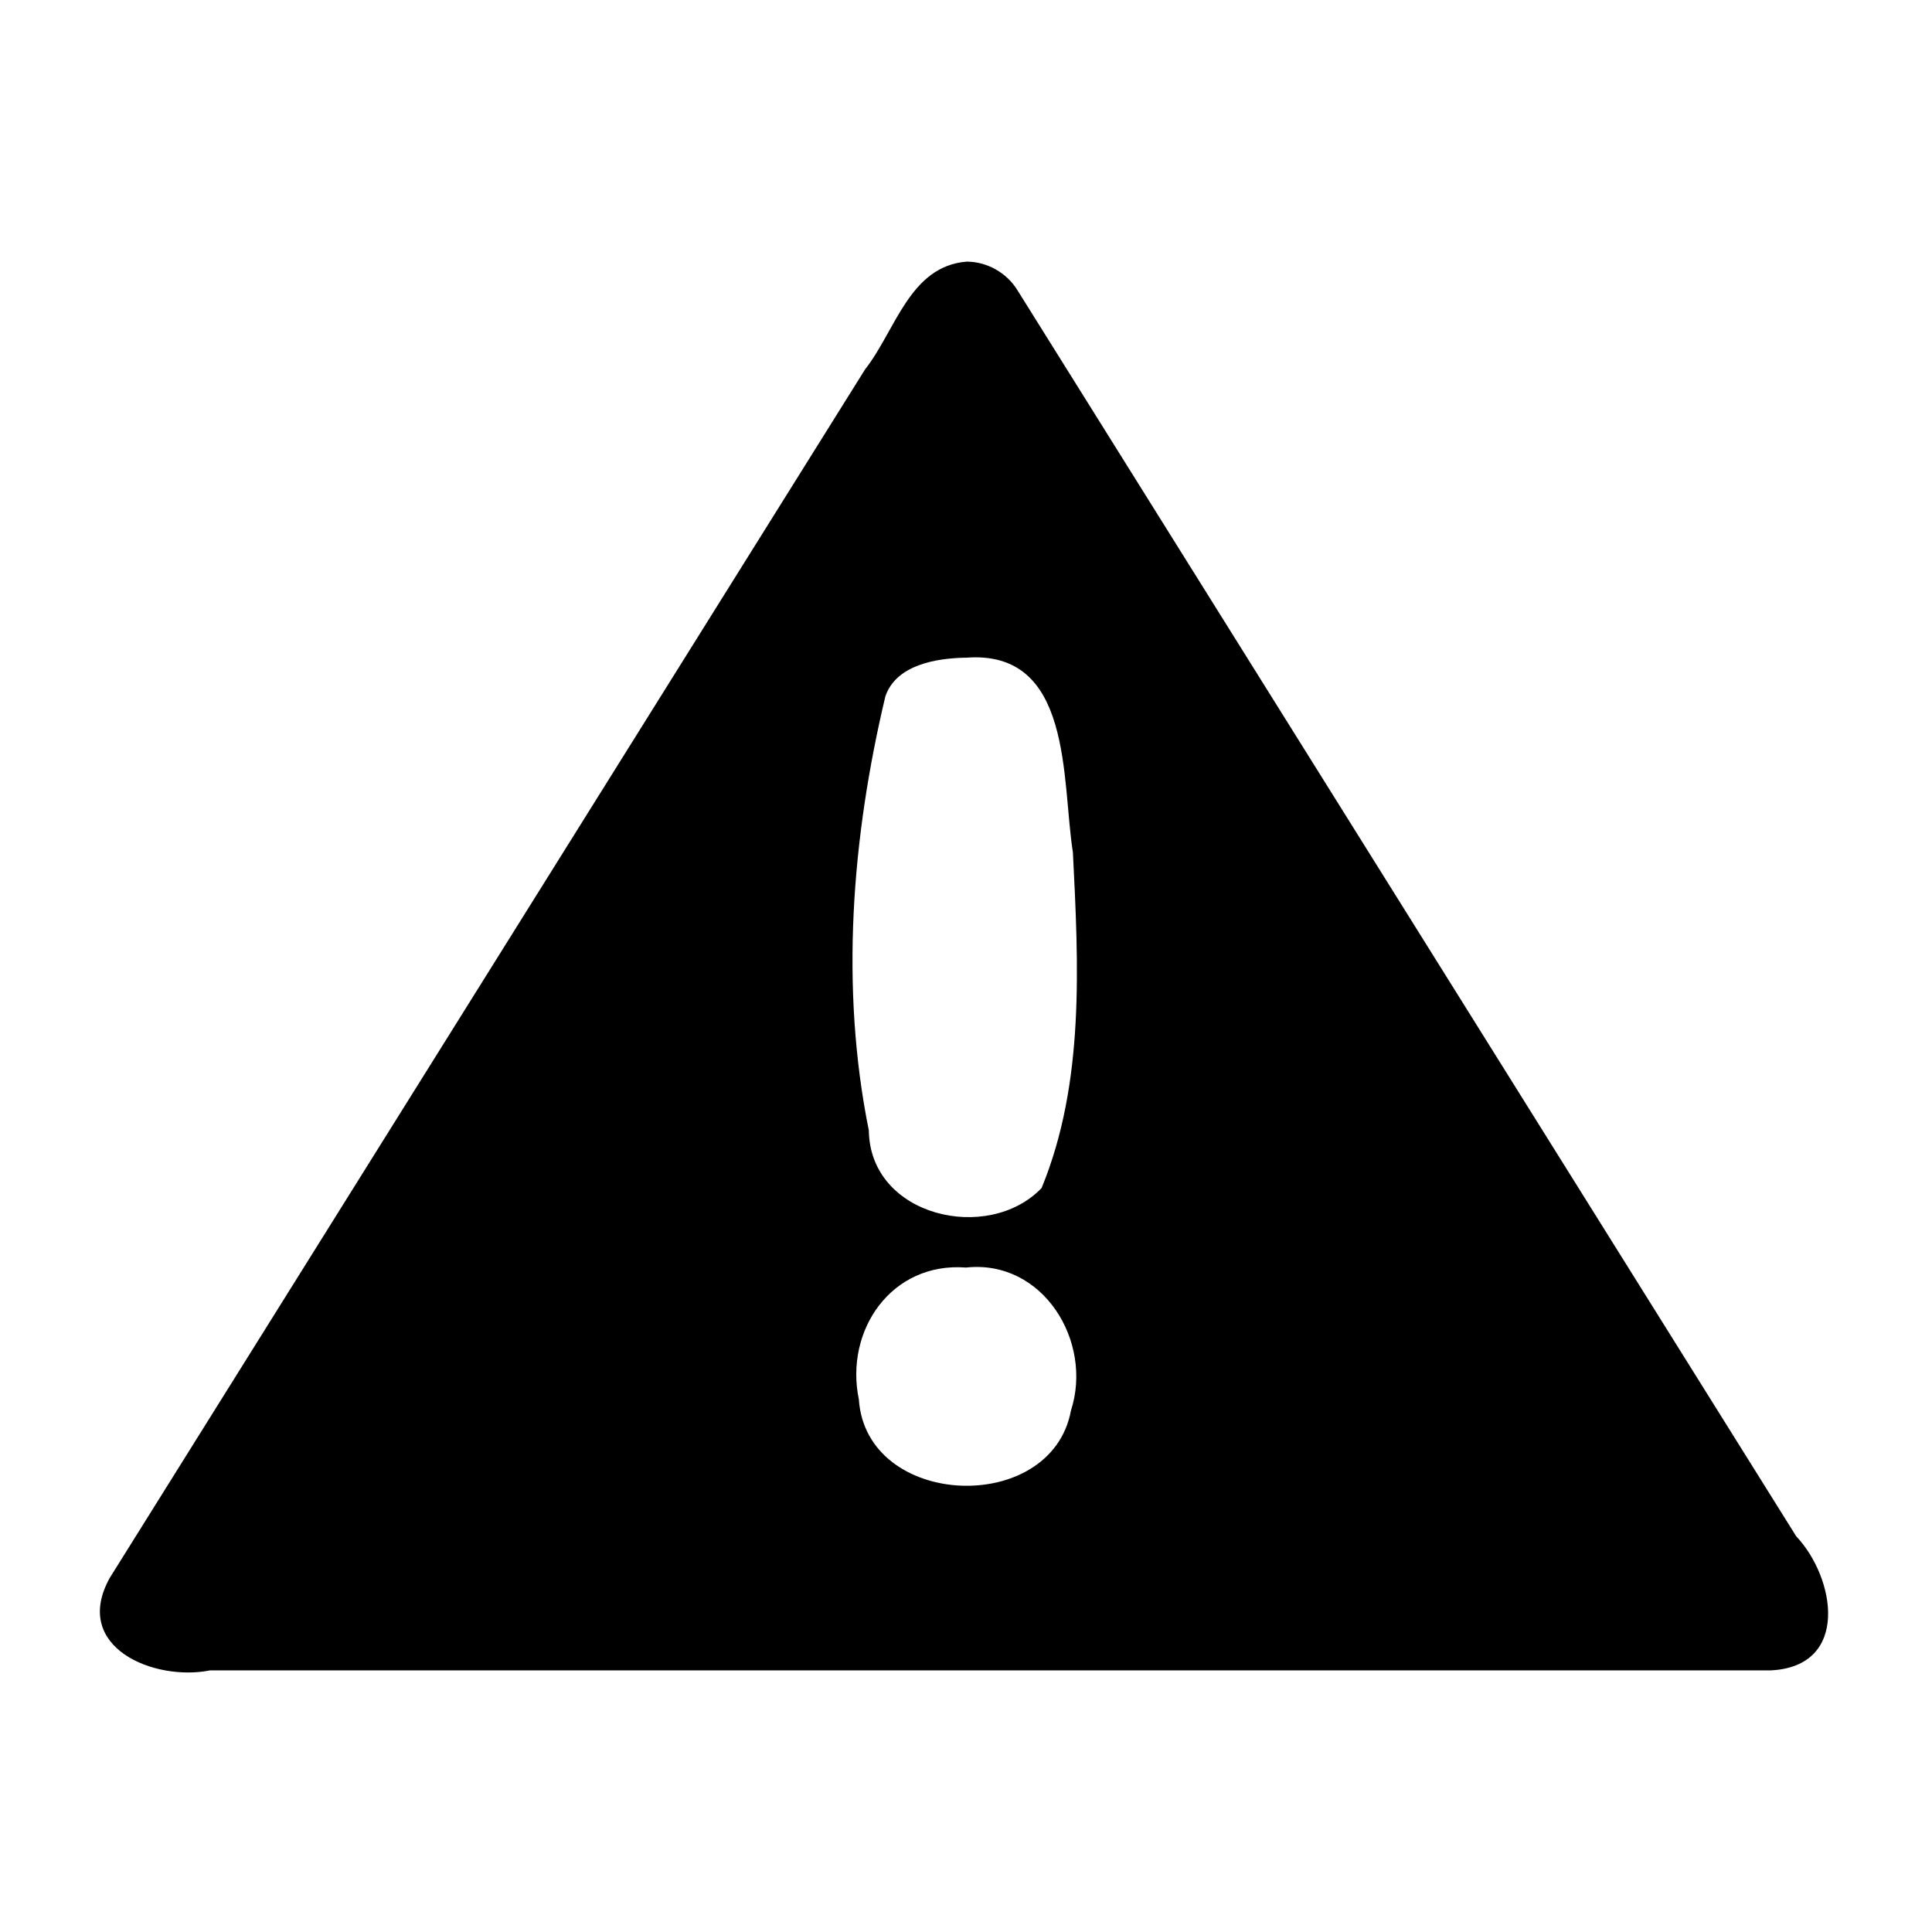
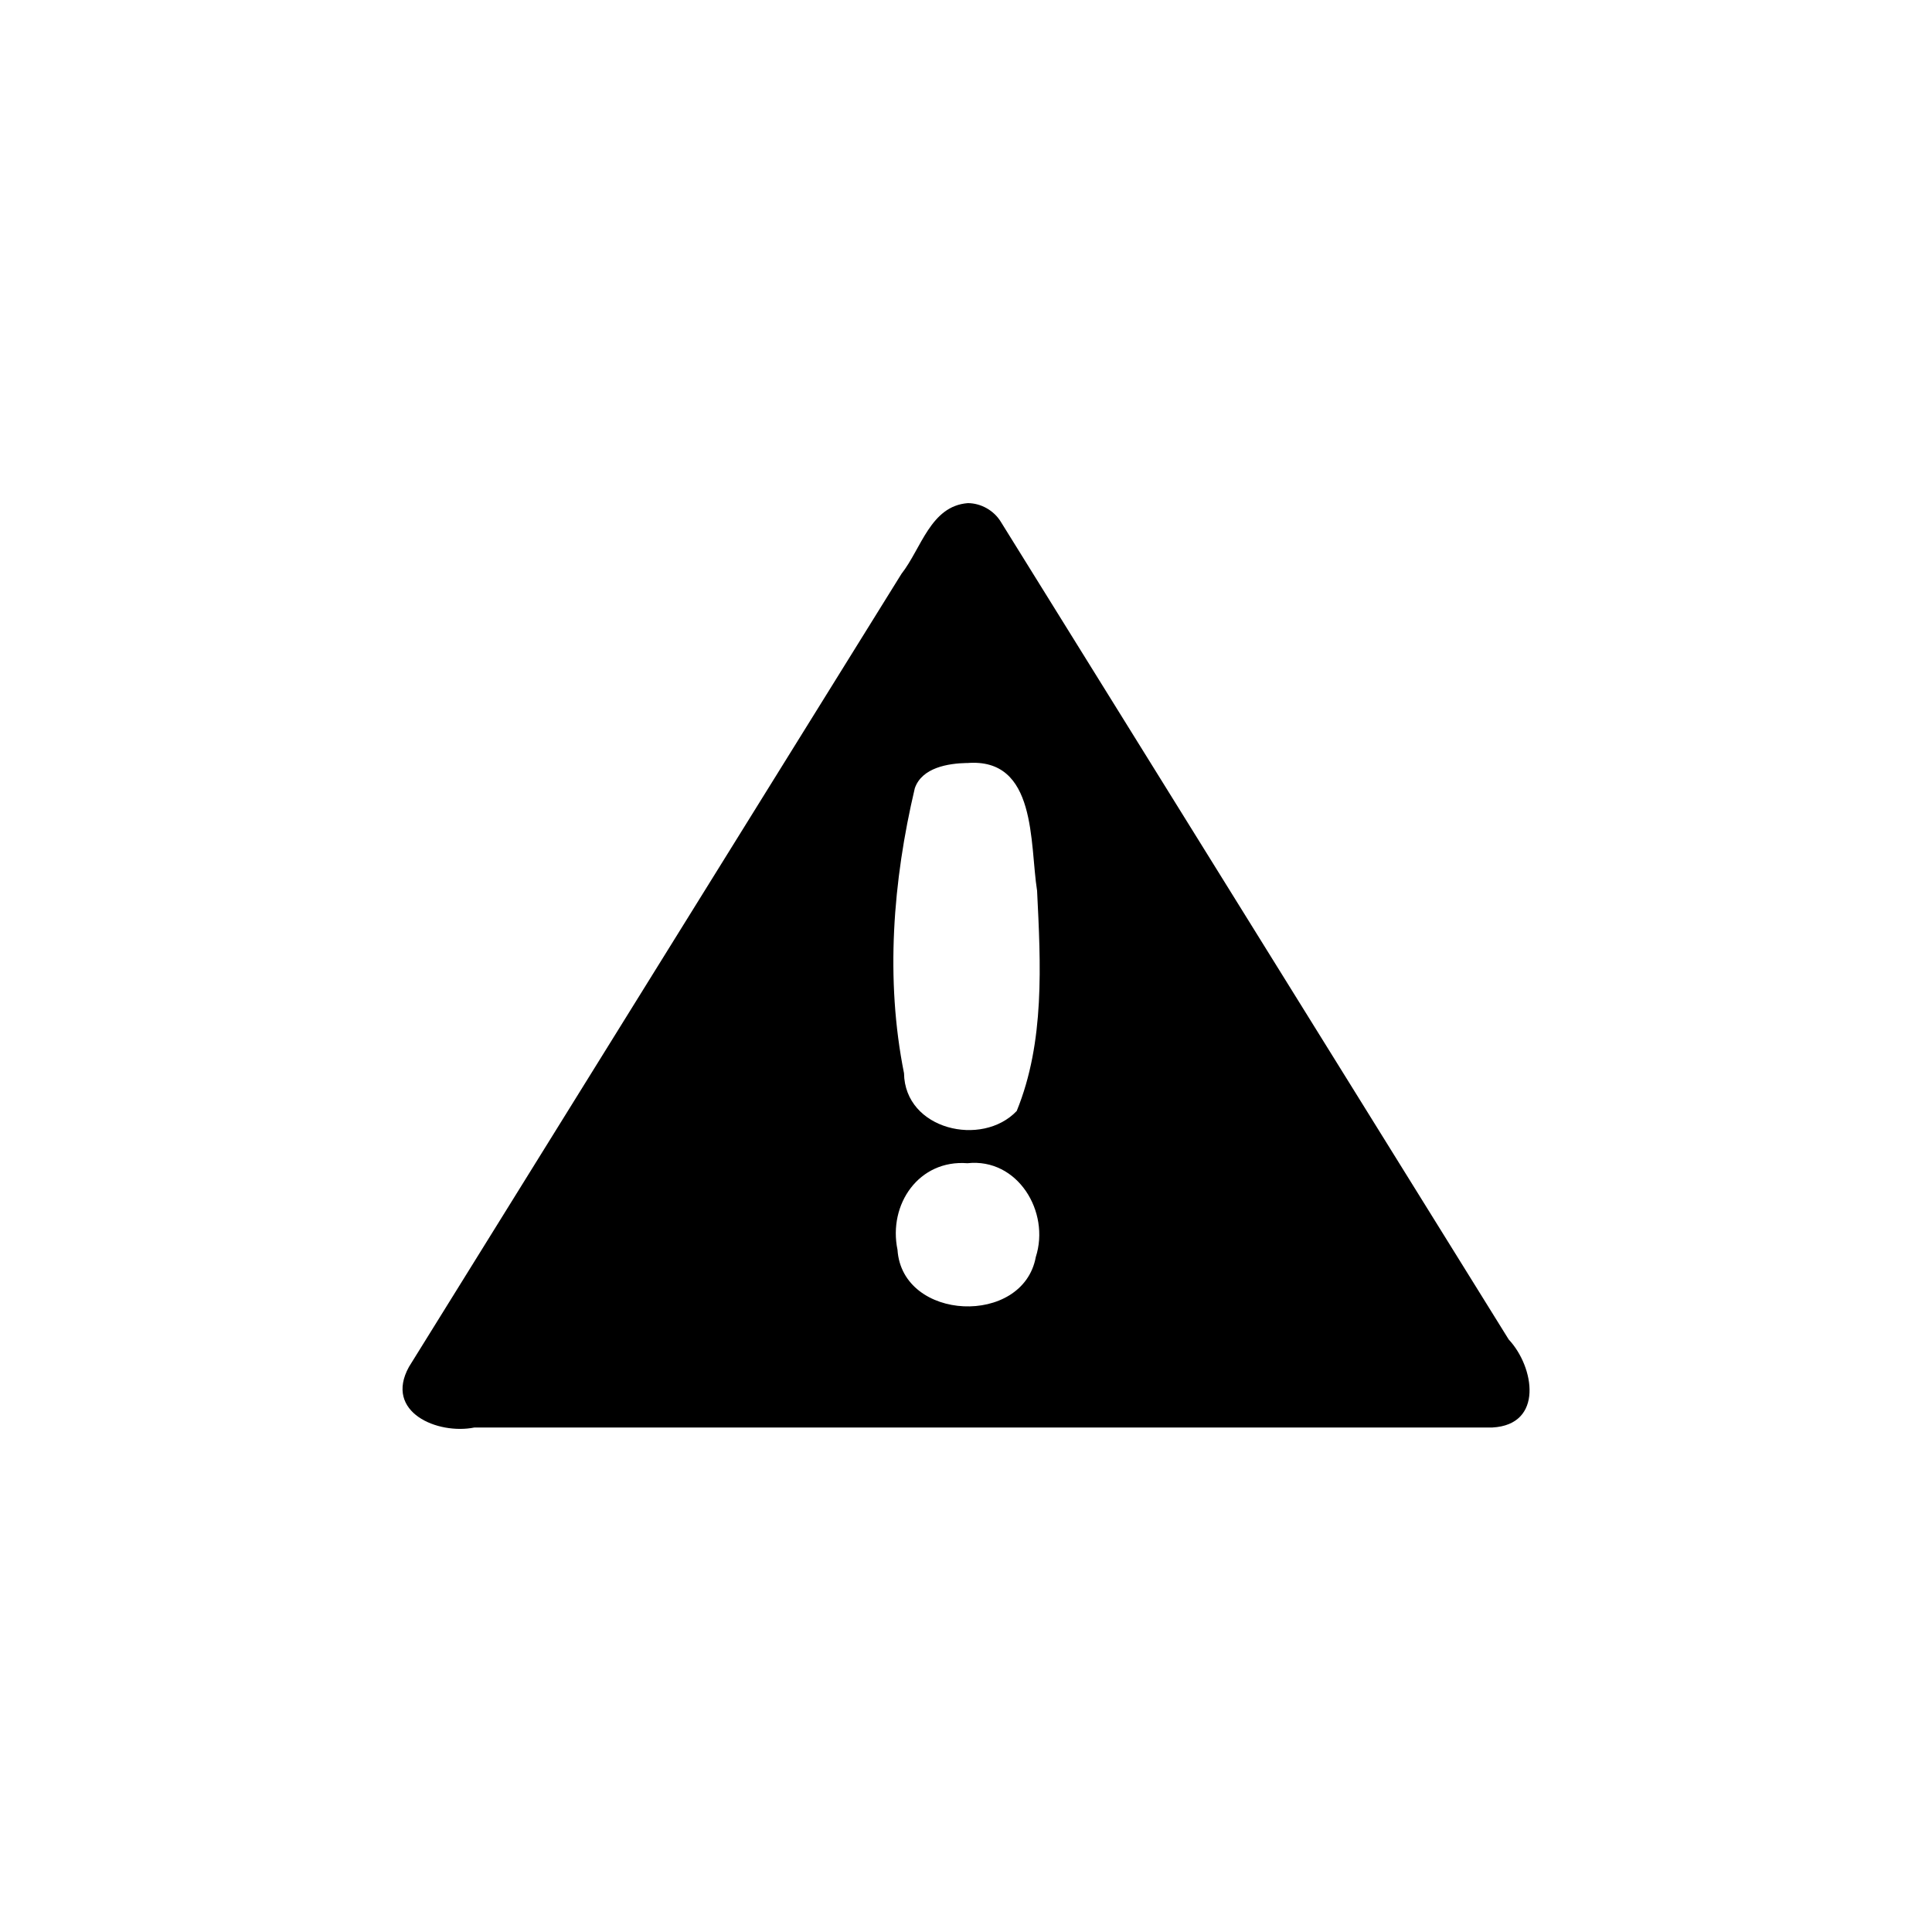
<svg xmlns="http://www.w3.org/2000/svg" height="48" width="48" version="1.1" viewBox="0 0 24 24">
-   <path style="color-rendering:auto;text-decoration-color:#000000;color:#000000;isolation:auto;mix-blend-mode:normal;shape-rendering:auto;solid-color:#000000;block-progression:tb;text-decoration-line:none;text-decoration-style:solid;image-rendering:auto;white-space:normal;text-indent:0;text-transform:none" d="m12.01 3.25c-0.711 0.055-0.885 0.858-1.264 1.339-3.127 5.004-6.255 10.008-9.383 15.013-0.477 0.86 0.549 1.288 1.247 1.148h19.39c0.983-0.051 0.802-1.148 0.313-1.666-3.225-5.161-6.451-10.322-9.676-15.482-0.132-0.214-0.376-0.351-0.627-0.352zm-0.017 4.921c1.339-0.11 1.193 1.524 1.335 2.417 0.069 1.388 0.15 2.861-0.389 4.17-0.661 0.692-2.132 0.357-2.146-0.715-0.359-1.778-0.212-3.64 0.206-5.395 0.137-0.392 0.634-0.471 0.993-0.478zm0.007 7.575c0.958-0.104 1.581 0.921 1.304 1.776-0.243 1.313-2.544 1.221-2.635-0.138-0.179-0.859 0.406-1.71 1.332-1.638z" fill-rule="evenodd" fill="#000000" />
+   <path style="color-rendering:auto;text-decoration-color:#000000;color:#000000;isolation:auto;mix-blend-mode:normal;shape-rendering:auto;solid-color:#000000;block-progression:tb;text-decoration-line:none;image-rendering:auto;white-space:normal;text-indent:0;text-transform:none;text-decoration-style:solid" fill-rule="evenodd" fill="#000000" d="m12.023 6.25c-0.464 0.036-0.577 0.563-0.825 0.879-2.039 3.283-4.079 6.566-6.118 9.851-0.311 0.564 0.358 0.845 0.813 0.753h12.645c0.641-0.034 0.523-0.753 0.204-1.093-2.103-3.387-4.207-6.773-6.31-10.159-0.086-0.14-0.245-0.23-0.409-0.231zm-0.011 3.229c0.873-0.072 0.778 1 0.871 1.586 0.045 0.91 0.098 1.877-0.253 2.736-0.431 0.454-1.39 0.234-1.4-0.469-0.234-1.167-0.138-2.388 0.134-3.54 0.089-0.257 0.413-0.309 0.648-0.314zm0.005 4.971c0.625-0.068 1.031 0.604 0.85 1.165-0.158 0.862-1.659 0.801-1.718-0.09-0.117-0.564 0.265-1.122 0.869-1.075z" />
  <path d="m0 0h24v24h-24z" fill="none" />
</svg>
